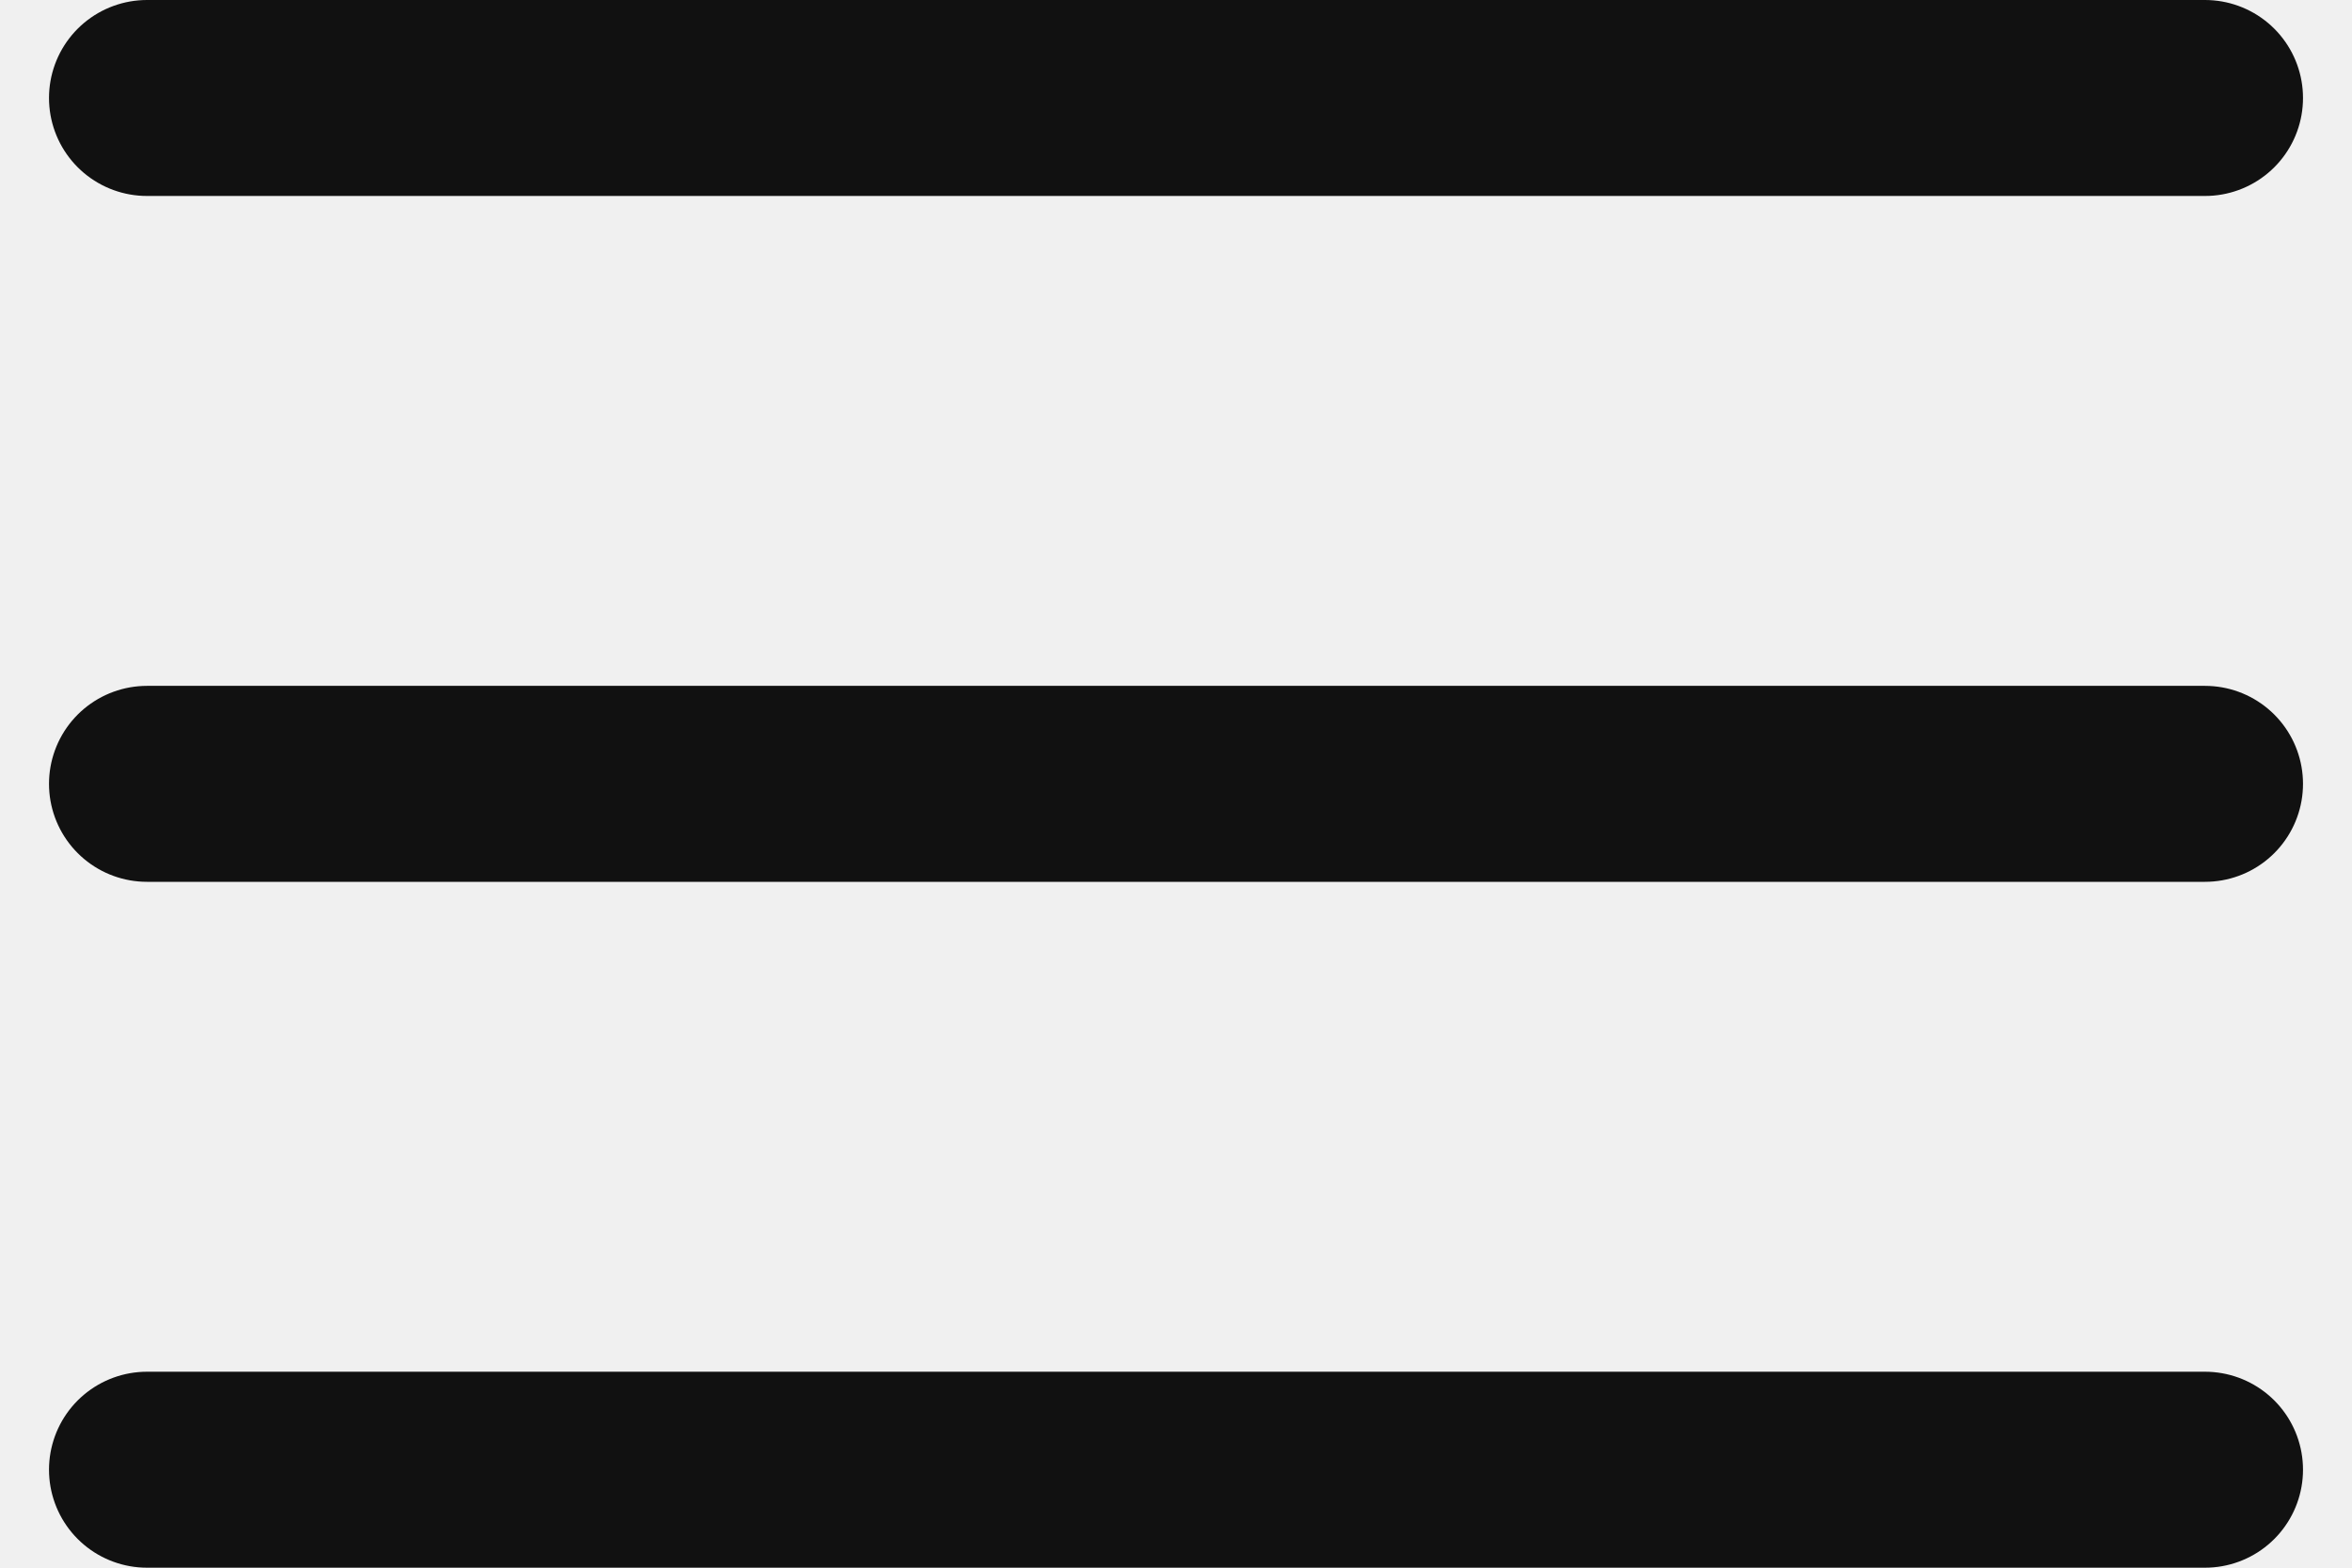
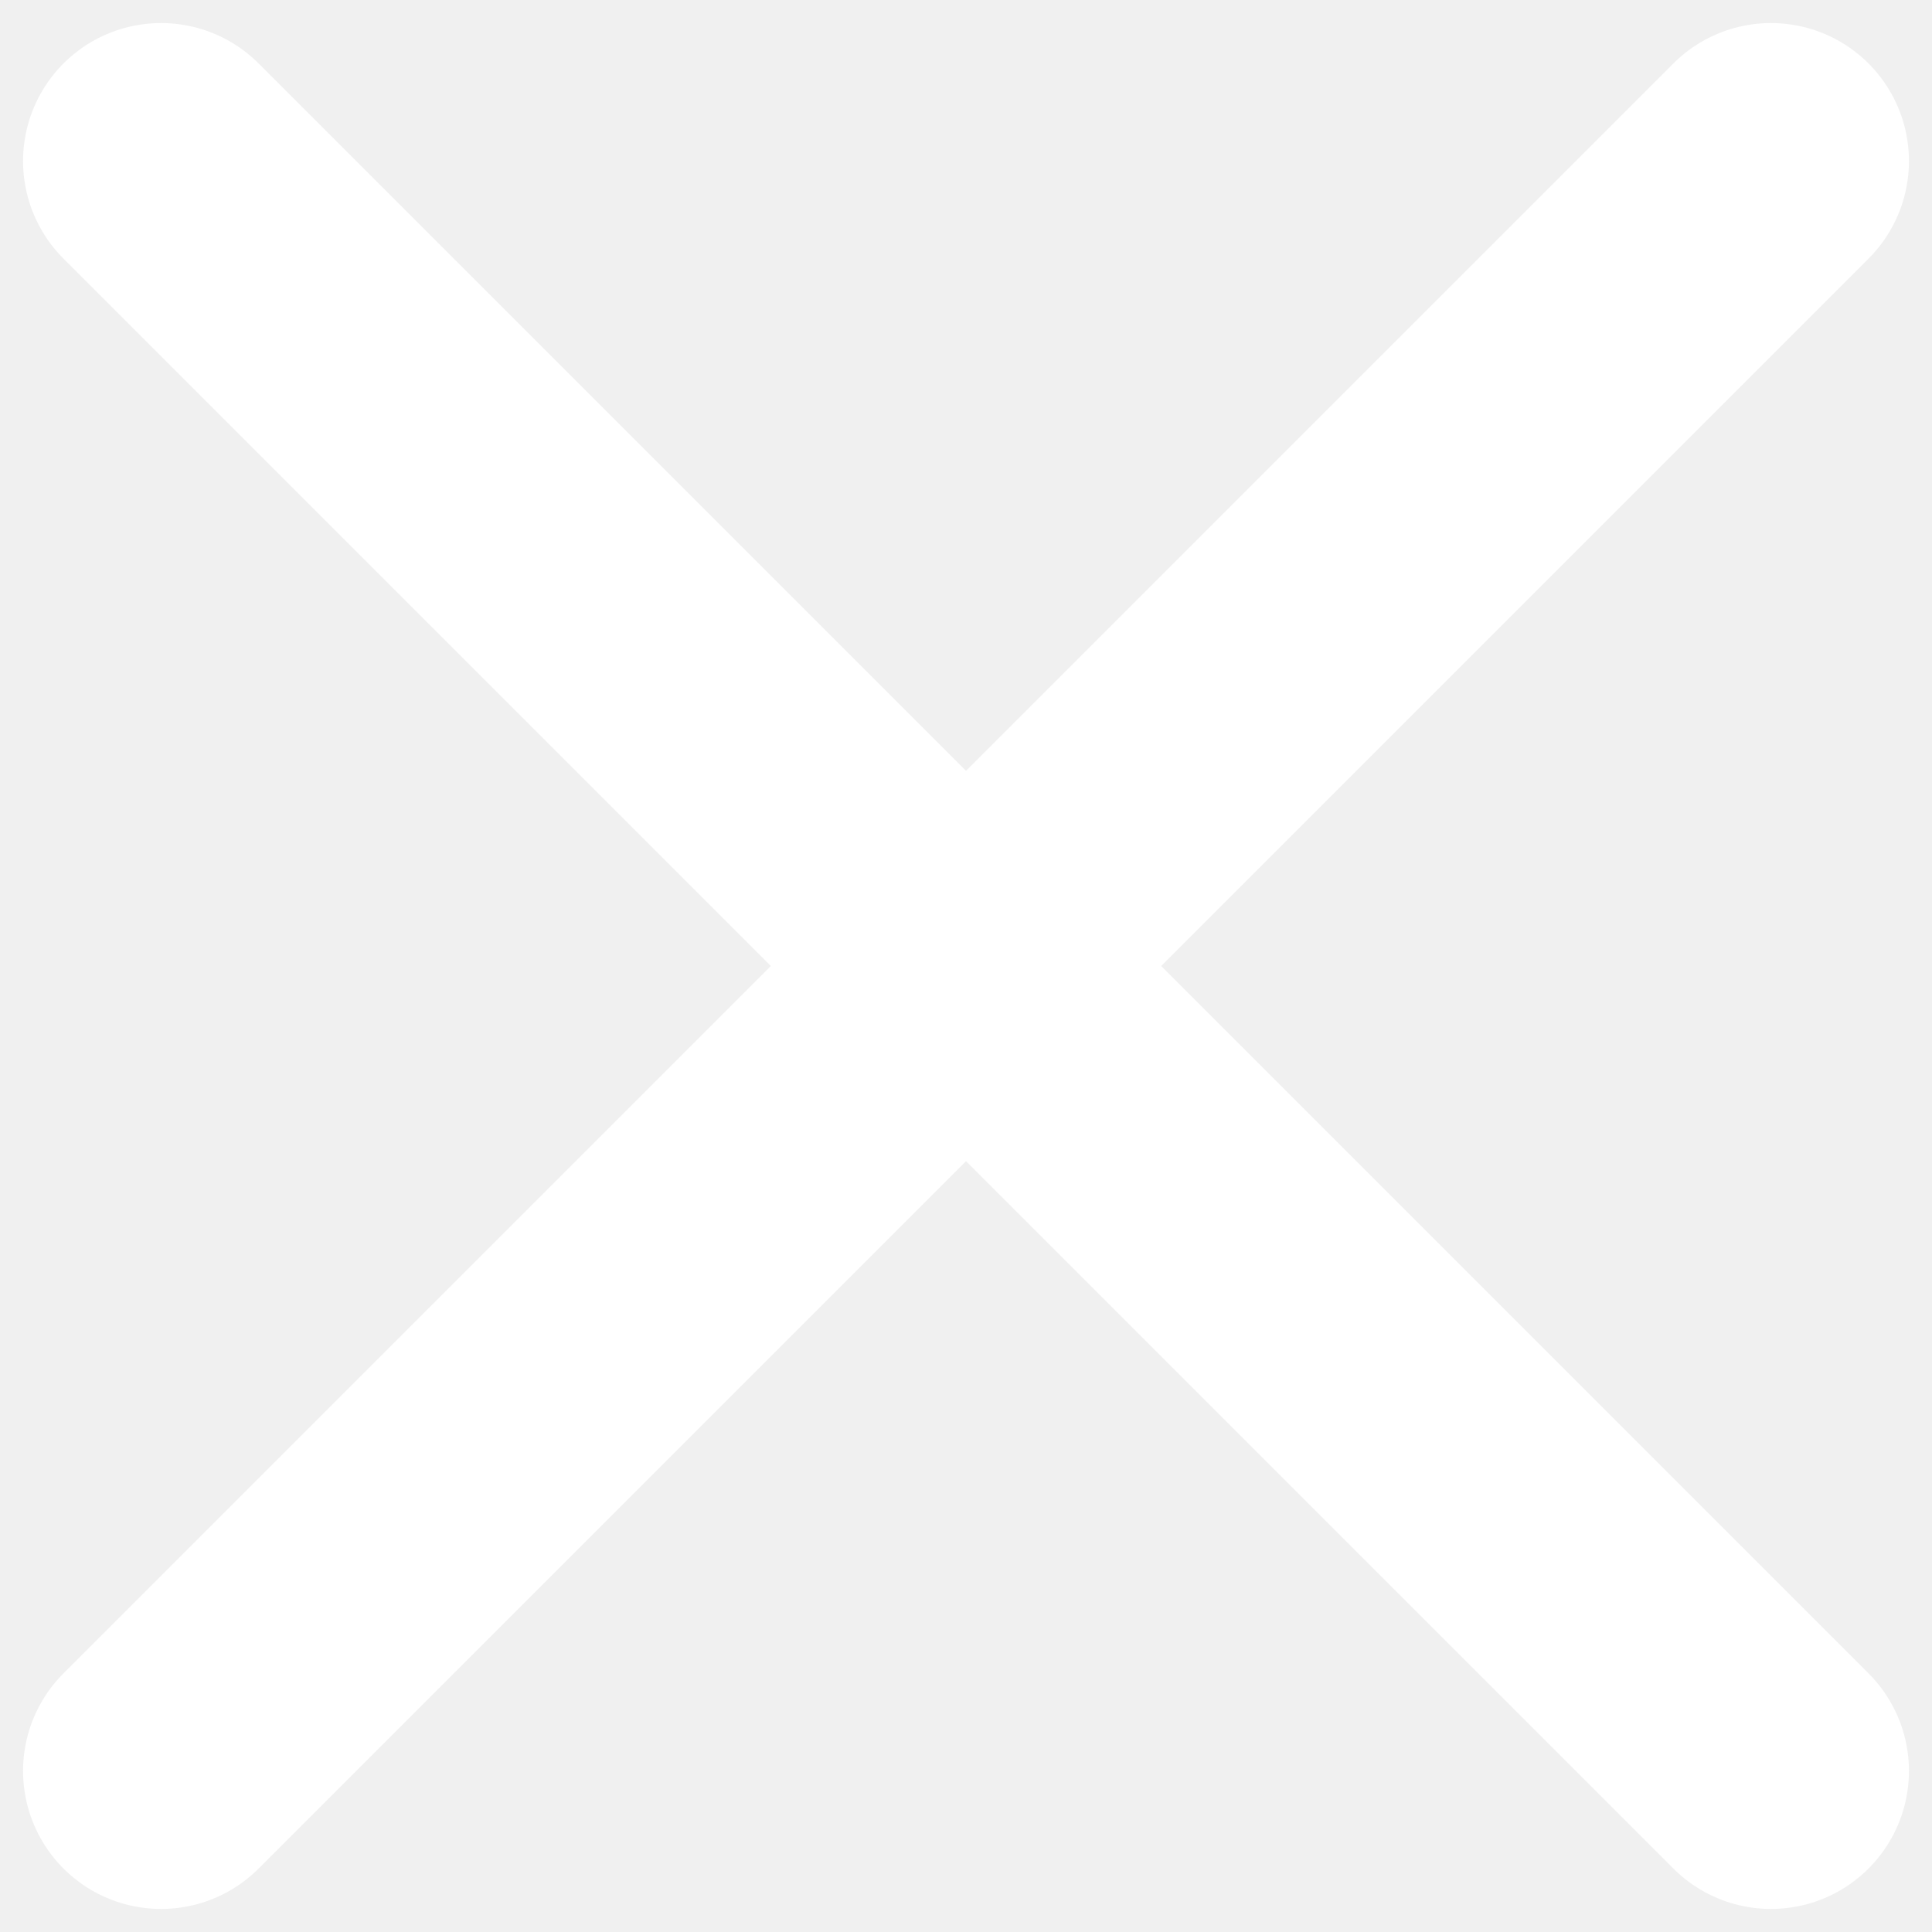
- <svg xmlns="http://www.w3.org/2000/svg" width="24" height="16" fill="none">
-   <path stroke="#111" stroke-linecap="round" stroke-linejoin="round" stroke-width="2" d="M1.5 8h21m-21-7h21m-21 14h21" />
+ <svg xmlns="http://www.w3.org/2000/svg" width="14" height="14" viewBox="0 0 14 14" fill="none">
+   <path d="M12.833 1.167L1.167 12.833M1.167 1.167L12.833 12.833" stroke="white" stroke-width="2" stroke-linecap="round" stroke-linejoin="round" />
</svg>
